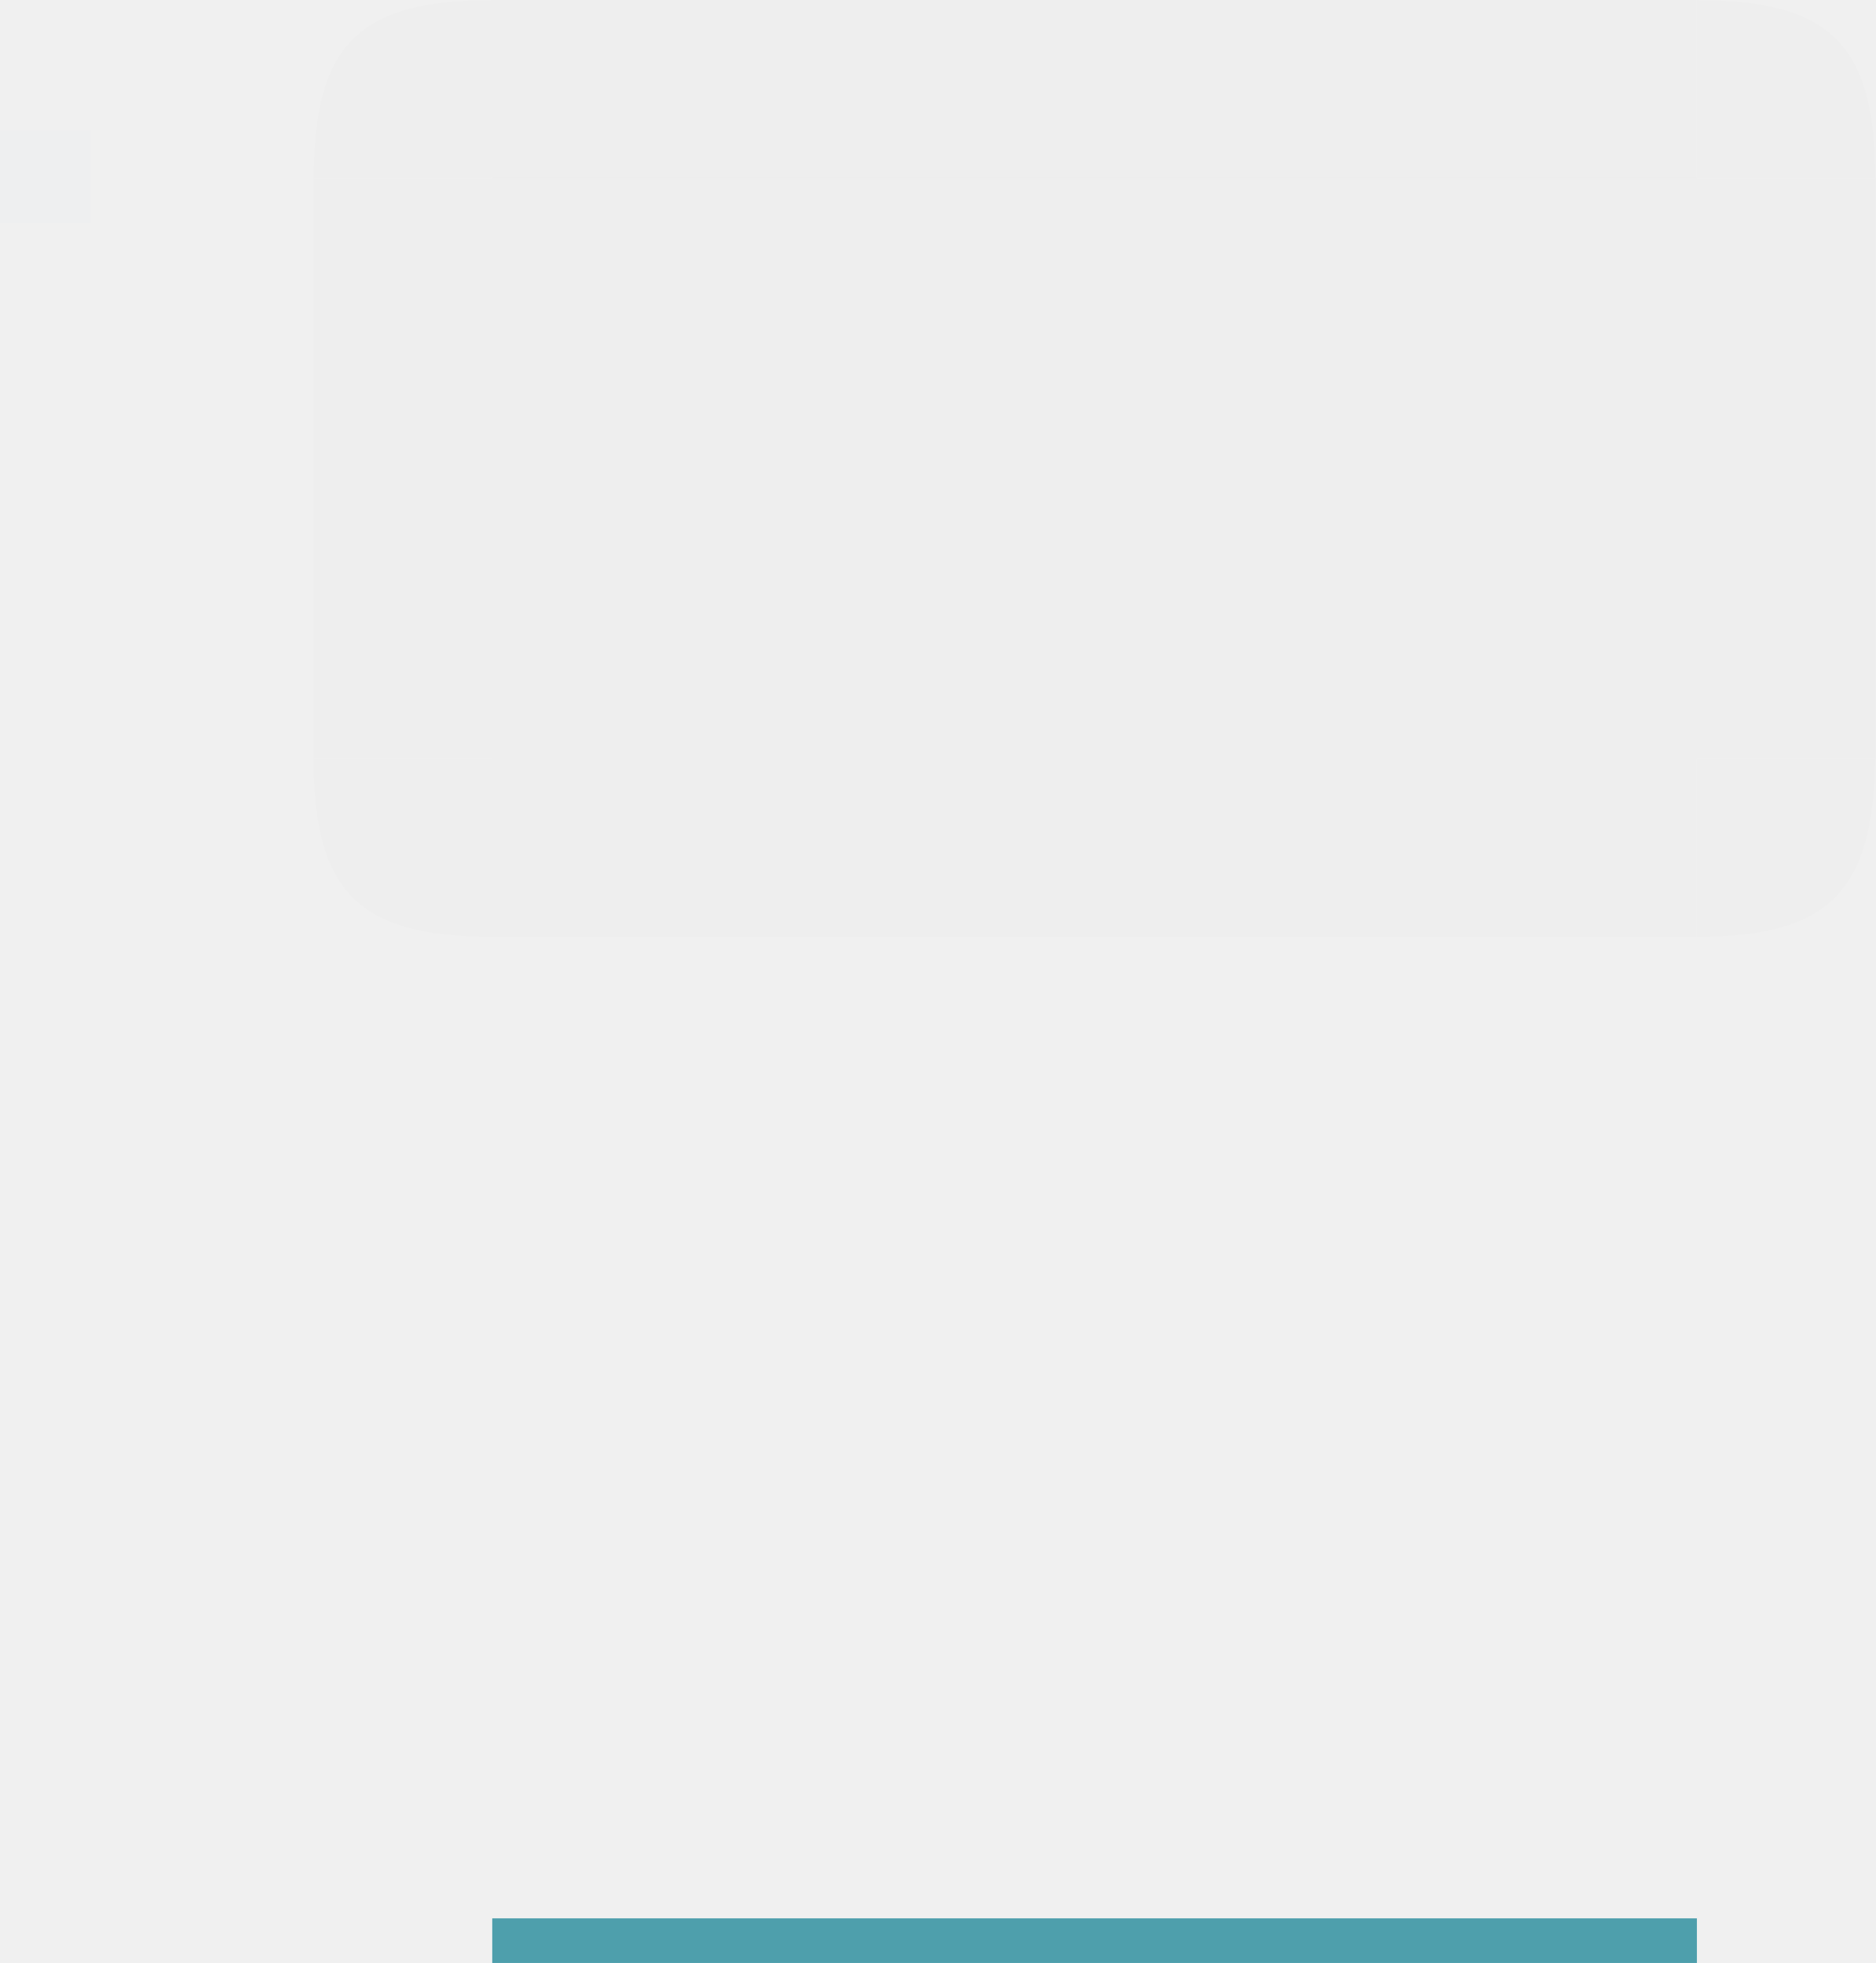
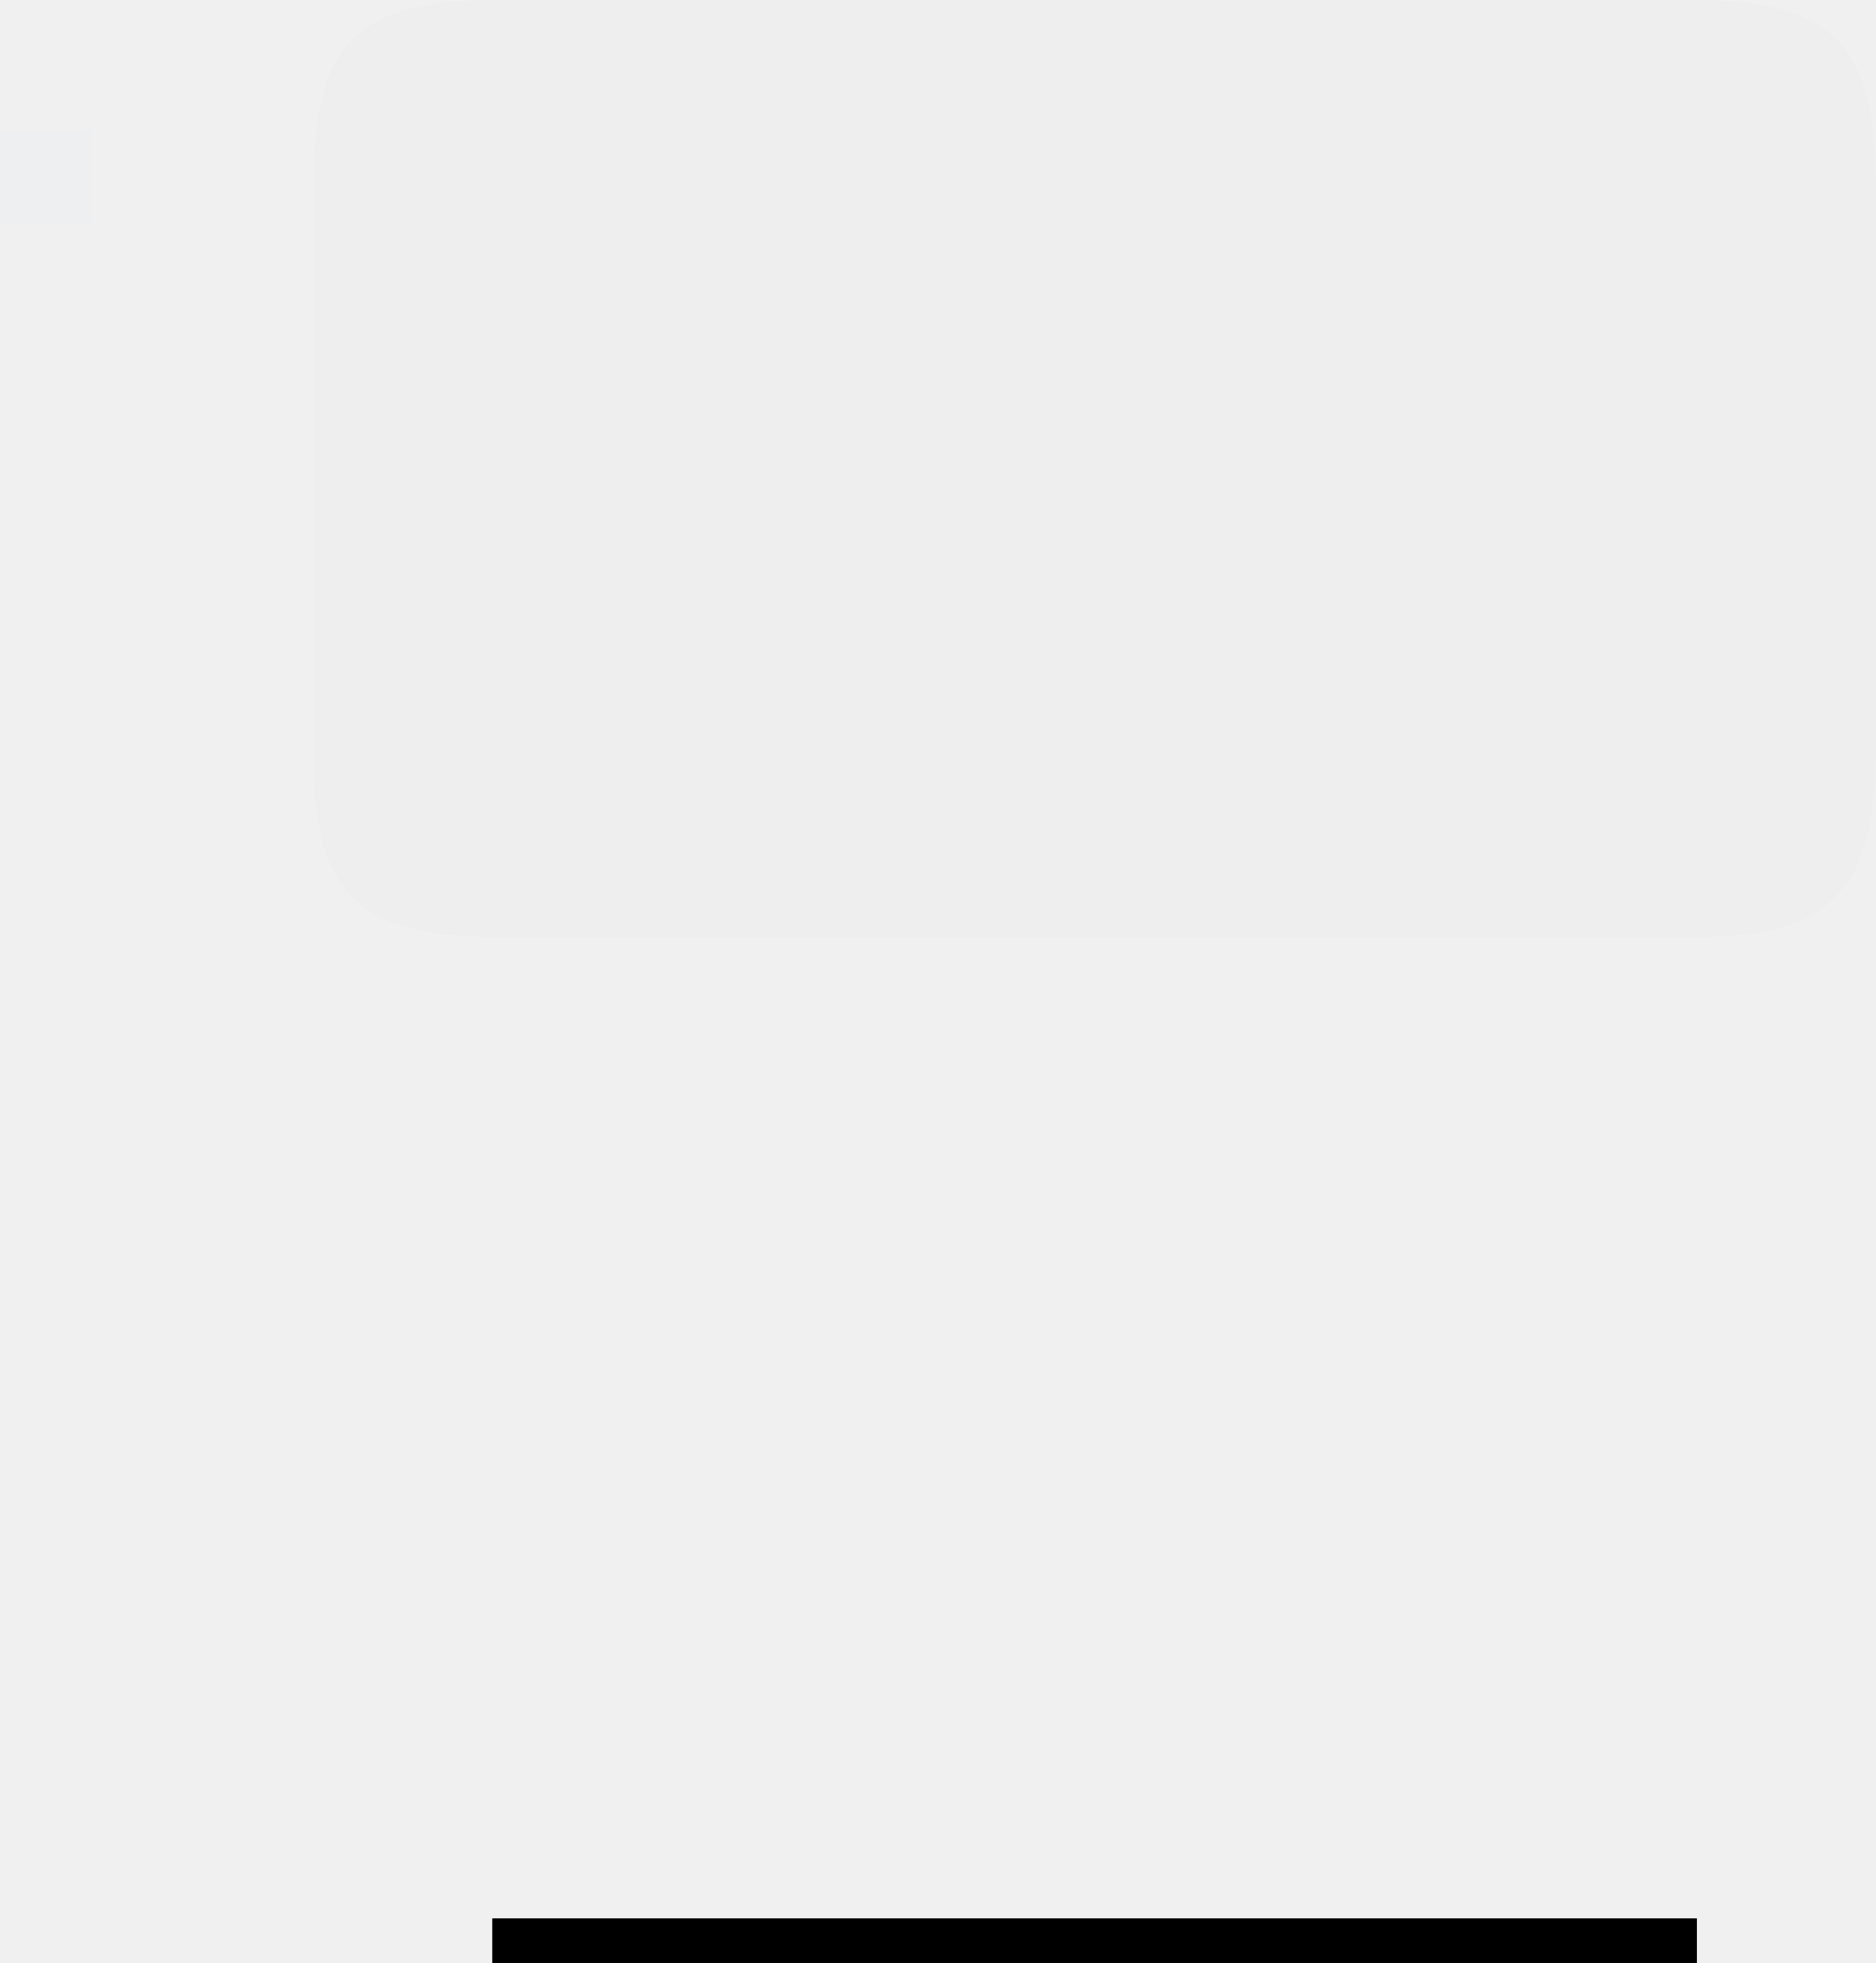
<svg xmlns="http://www.w3.org/2000/svg" xmlns:xlink="http://www.w3.org/1999/xlink" id="svg2" width="42.038" height="44.001" version="1.0">
  <defs id="defs5">
    <linearGradient id="linearGradient4243">
      <stop style="stop-color:#006A80;stop-opacity:1;" offset="0" id="stop4245" />
      <stop style="stop-color:#006A80;stop-opacity:0;" offset="1" id="stop4247" />
    </linearGradient>
    <linearGradient gradientUnits="userSpaceOnUse" y2="3.121" x2="16.26" y1="24.121" x1="16.293" id="linearGradient20004" xlink:href="#linearGradient5325-5" />
    <linearGradient id="linearGradient5325-5">
      <stop id="stop5327-9" offset="0" style="stop-color:#2d3236;stop-opacity:1" />
      <stop id="stop5329-4" offset="1" style="stop-color:#364349;stop-opacity:1" />
    </linearGradient>
    <linearGradient gradientUnits="userSpaceOnUse" y2="-16.296" x2="3.067" y1="-16.296" x1="24.067" id="linearGradient10189" xlink:href="#linearGradient5325-5" />
    <linearGradient y2="-13.5" x2="18" y1="-13.5" x1="5" gradientTransform="translate(2.067171,0.7057721)" gradientUnits="userSpaceOnUse" id="linearGradient5337" xlink:href="#linearGradient6803" />
    <linearGradient id="linearGradient6803">
      <stop style="stop-color:#485a61;stop-opacity:1" offset="0" id="stop6805" />
      <stop style="stop-color:#485a61;stop-opacity:0.302" offset="1" id="stop6807" />
    </linearGradient>
    <linearGradient gradientUnits="userSpaceOnUse" y2="3.121" x2="16.303" y1="24.121" x1="16.303" id="linearGradient10203" xlink:href="#linearGradient5325-5" />
    <linearGradient y2="22" x2="14.011" y1="18" x1="14" gradientTransform="translate(-0.696352,2.12132)" gradientUnits="userSpaceOnUse" id="linearGradient5335" xlink:href="#linearGradient4679" />
    <linearGradient id="linearGradient4679">
      <stop style="stop-color:#485a61;stop-opacity:0.302" offset="0" id="stop4681" />
      <stop style="stop-color:#485a61;stop-opacity:0" offset="1" id="stop4683" />
    </linearGradient>
    <linearGradient gradientUnits="userSpaceOnUse" y2="3.121" x2="44.26" y1="24.121" x1="44.26" id="linearGradient10219" xlink:href="#linearGradient5325-5" />
    <linearGradient y2="22" x2="47" y1="18" x1="47" gradientTransform="translate(-0.7071068,2.12132)" gradientUnits="userSpaceOnUse" id="linearGradient5333" xlink:href="#linearGradient4679" />
    <linearGradient gradientUnits="userSpaceOnUse" y2="-44.269" x2="3.067" y1="-44.269" x1="24.067" id="linearGradient10211" xlink:href="#linearGradient5325-5" />
    <linearGradient y2="-47.5" x2="18" y1="-47.5" x1="5" gradientTransform="translate(2.067171,0.6778517)" gradientUnits="userSpaceOnUse" id="linearGradient5331" xlink:href="#linearGradient6803" />
    <linearGradient gradientUnits="userSpaceOnUse" y2="3.121" x2="45.26" y1="24.121" x1="45.26" id="linearGradient20012" xlink:href="#linearGradient5325-5" />
    <linearGradient gradientUnits="userSpaceOnUse" y2="3.121" x2="25.26" y1="24.121" x1="25.26" id="linearGradient19996" xlink:href="#linearGradient5325-5" />
    <linearGradient gradientUnits="userSpaceOnUse" y2="46.433" x2="-45.783" y1="67.959" x1="-45.783" id="linearGradient10235" xlink:href="#linearGradient5325-5" />
    <linearGradient gradientTransform="translate(-5,10)" gradientUnits="userSpaceOnUse" y2="-54.001" x2="26" y1="-33.001" x1="26" id="linearGradient10227" xlink:href="#linearGradient5325-5" />
    <linearGradient id="linearGradient6803-8">
      <stop id="stop6805-7" offset="0" style="stop-color:#485a61;stop-opacity:1" />
      <stop id="stop6807-1" offset="1" style="stop-color:#485a61;stop-opacity:0.2;" />
    </linearGradient>
    <linearGradient xlink:href="#linearGradient6803-8" id="linearGradient3356" gradientUnits="userSpaceOnUse" gradientTransform="translate(2.067171,0.7057721)" x1="5" y1="-14" x2="25" y2="-14" />
  </defs>
  <g id="layer1" style="display:inline" transform="translate(-1535.969,4.637816)" />
  <g id="layer2" style="display:inline" transform="translate(-1535.969,4.637816)" />
  <g transform="translate(893.0924,-1475.242)" id="g2424" style="display:none" />
  <g transform="translate(893.0924,-1475.242)" id="g2426" style="display:inline" />
  <g transform="translate(939.0702,-506.3789)" id="g3429" />
  <g transform="translate(2725.361,-122.9208)" id="g19758" />
  <g transform="translate(3830.186,-1001.19)" id="g3935" />
  <g transform="translate(1432.316,-1016.537)" id="g8459" />
  <g transform="translate(81.49868,312.0743)" id="g28391" />
  <g transform="translate(1186.324,-566.1951)" id="g28393" />
  <g transform="translate(-1211.546,-581.5423)" id="g28395" />
  <g transform="translate(2227.999,304.0743)" id="g6598" />
  <g transform="translate(3332.824,-574.1951)" id="g6640" />
  <g transform="translate(934.9542,-589.5423)" id="g6716" />
  <g style="opacity:0.459" transform="matrix(1,0,0,-1,-235.9686,765.0312)" id="g6850" />
  <text id="text6990" y="262" x="-11.969" style="font-style:normal;font-variant:normal;font-weight:bold;font-stretch:normal;line-height:0%;font-family:'Gill Sans';-inkscape-font-specification:'Bitstream Vera Sans Bold';text-align:justify;writing-mode:lr-tb;text-anchor:start;fill:#000000;fill-opacity:1;stroke:none" xml:space="preserve">
    <tspan y="262" x="-11.969" id="tspan6992" style="font-size:14px;line-height:1.25"> </tspan>
  </text>
  <text id="text2705" y="246.581" x="11.309" style="font-style:normal;font-variant:normal;font-weight:bold;font-stretch:normal;line-height:0%;font-family:'Gill Sans';text-align:justify;writing-mode:lr-tb;text-anchor:start;fill:#000000;fill-opacity:1;stroke:none" xml:space="preserve">
    <tspan y="246.581" x="11.309" id="tspan2707" style="font-size:14px;line-height:1.25"> </tspan>
  </text>
  <g id="g3922" style="display:none" transform="translate(-1463.226,987.9706)" />
  <g id="g3387" style="display:inline" transform="translate(-1463.226,987.9706)" />
  <g transform="translate(965.8355,-491.9088)" id="g3389" style="display:none" />
  <g transform="translate(965.8355,-491.9088)" id="g3391" style="display:inline" />
  <g transform="translate(1011.813,476.9539)" id="g3393" />
  <g transform="translate(2798.104,860.4119)" id="g3395" />
  <g transform="translate(3902.929,-17.85743)" id="g3397" />
  <g transform="translate(1505.059,-33.20463)" id="g3399" />
  <g transform="translate(154.2417,1295.407)" id="g3401" />
  <g transform="translate(1259.067,417.1377)" id="g3403" />
  <g transform="translate(-1138.803,401.7905)" id="g3405" />
  <g transform="translate(2300.742,1287.407)" id="g3407" />
  <g transform="translate(3405.567,409.1377)" id="g3409" />
  <g transform="translate(1007.697,393.7904)" id="g3411" />
  <g style="opacity:0.459" transform="matrix(1,0,0,-1,-163.2255,1748.364)" id="g3413" />
  <text id="text3415" y="1245.333" x="60.774" style="font-style:normal;font-variant:normal;font-weight:bold;font-stretch:normal;line-height:0%;font-family:'Gill Sans';text-align:justify;writing-mode:lr-tb;text-anchor:start;fill:#000000;fill-opacity:1;stroke:none" xml:space="preserve">
    <tspan y="1245.333" x="60.774" id="tspan3417" style="font-size:14px;line-height:1.25"> </tspan>
  </text>
  <g id="g5744" style="display:none" transform="translate(-2362.306,878.3733)" />
  <g id="g5746" style="display:inline" transform="translate(-2362.306,878.3733)" />
  <g transform="translate(66.75487,-601.5061)" id="g5748" style="display:none" />
  <g transform="translate(66.75487,-601.5061)" id="g5750" style="display:inline" />
  <g transform="translate(112.7327,367.3566)" id="g5752" />
  <g transform="translate(1899.023,750.8147)" id="g5754" />
  <g transform="translate(3003.848,-127.4547)" id="g5756" />
  <g transform="translate(605.9787,-142.8019)" id="g5758" />
  <g transform="translate(-744.8388,1185.81)" id="g5760" />
  <g transform="translate(359.9864,307.5404)" id="g5762" />
  <g transform="translate(-2037.883,292.1932)" id="g5764" />
  <g transform="translate(1401.661,1177.81)" id="g5766" />
  <g transform="translate(2506.486,299.5404)" id="g5768" />
  <g transform="translate(108.6167,284.1932)" id="g5770" />
  <g style="opacity:0.459" transform="matrix(1,0,0,-1,-1062.306,1638.767)" id="g5772" />
  <text id="text5774" y="1135.736" x="-838.306" style="font-style:normal;font-variant:normal;font-weight:bold;font-stretch:normal;line-height:0%;font-family:'Gill Sans';text-align:justify;writing-mode:lr-tb;text-anchor:start;fill:#000000;fill-opacity:1;stroke:none" xml:space="preserve">
    <tspan y="1135.736" x="-838.306" id="tspan5776" style="font-size:14px;line-height:1.25"> </tspan>
  </text>
  <g id="g3441" style="display:none" transform="translate(-2222.594,-22.36219)" />
  <g id="g3443" style="display:inline" transform="translate(-2222.594,-22.36219)" />
  <g transform="translate(206.4673,-1502.242)" id="g3445" style="display:none" />
  <g transform="translate(206.4673,-1502.242)" id="g3447" style="display:inline" />
  <g transform="translate(252.4451,-533.3789)" id="g3449" />
  <g transform="translate(2038.736,-149.9208)" id="g3451" />
  <g transform="translate(3143.561,-1028.19)" id="g3453" />
  <g transform="translate(745.6912,-1043.537)" id="g3455" />
  <g transform="translate(-605.1264,285.0743)" id="g3457" />
  <g transform="translate(499.6989,-593.1951)" id="g3459" />
  <g transform="translate(-1898.171,-608.5423)" id="g3461" />
  <g transform="translate(1541.374,277.0743)" id="g3463" />
  <g transform="translate(2646.199,-601.1951)" id="g3465" />
  <g transform="translate(248.3291,-616.5423)" id="g3467" />
  <g style="opacity:0.459" transform="matrix(1,0,0,-1,-922.5937,738.0312)" id="g3469" />
  <text id="text3471" y="235" x="-698.594" style="font-style:normal;font-variant:normal;font-weight:bold;font-stretch:normal;line-height:0%;font-family:'Gill Sans';-inkscape-font-specification:'Bitstream Vera Sans Bold';text-align:justify;writing-mode:lr-tb;text-anchor:start;fill:#000000;fill-opacity:1;stroke:none" xml:space="preserve">
    <tspan y="235" x="-698.594" id="tspan3473" style="font-size:14px;line-height:1.25"> </tspan>
  </text>
  <g id="g3480" style="display:none" transform="translate(-2279.796,564.6603)" />
  <g id="g2817" style="display:inline" transform="translate(-2279.796,564.6603)" />
  <g transform="translate(149.2652,-915.2191)" id="g2819" style="display:none" />
  <g transform="translate(149.2652,-915.2191)" id="g2821" style="display:inline" />
  <g transform="translate(195.243,53.64363)" id="g2823" />
  <g transform="translate(1981.534,437.1017)" id="g2825" />
  <g transform="translate(3086.359,-441.1677)" id="g2827" />
  <g transform="translate(688.489,-456.5149)" id="g2829" />
  <g transform="translate(-662.3285,872.0968)" id="g2831" />
  <g transform="translate(442.4967,-6.172567)" id="g2833" />
  <g transform="translate(-1955.373,-21.51977)" id="g2835" />
  <g transform="translate(1484.171,864.0968)" id="g2837" />
  <g transform="translate(2588.997,-14.17257)" id="g2839" />
  <g transform="translate(191.127,-29.5198)" id="g2841" />
  <g style="opacity:0.459" transform="matrix(1,0,0,-1,-979.7958,1325.054)" id="g2843" />
  <text id="text2845" y="822.023" x="-755.796" style="font-style:normal;font-variant:normal;font-weight:bold;font-stretch:normal;line-height:0%;font-family:'Gill Sans';text-align:justify;writing-mode:lr-tb;text-anchor:start;fill:#000000;fill-opacity:1;stroke:none" xml:space="preserve">
    <tspan y="822.023" x="-755.796" id="tspan2847" style="font-size:14px;line-height:1.25"> </tspan>
  </text>
  <g id="g3498" style="display:none" transform="translate(-3178.876,455.0631)" />
  <g id="g3500" style="display:inline" transform="translate(-3178.876,455.0631)" />
  <g transform="translate(-749.8154,-1024.816)" id="g3502" style="display:none" />
  <g transform="translate(-749.8154,-1024.816)" id="g3504" style="display:inline" />
  <g transform="translate(-703.8376,-55.95361)" id="g3506" />
  <g transform="translate(1082.453,327.5045)" id="g3508" />
  <g transform="translate(2187.278,-550.7649)" id="g3510" />
  <g transform="translate(-210.5916,-566.1121)" id="g3512" />
  <g transform="translate(-1561.409,762.4996)" id="g3514" />
  <g transform="translate(-456.5839,-115.7698)" id="g3516" />
  <g transform="translate(-2854.454,-131.117)" id="g3518" />
  <g transform="translate(585.0909,754.4996)" id="g3520" />
  <g transform="translate(1689.916,-123.7698)" id="g3522" />
  <g transform="translate(-707.9536,-139.117)" id="g3524" />
  <g style="opacity:0.459" transform="matrix(1,0,0,-1,-1878.876,1215.457)" id="g3526" />
  <text id="text3528" y="712.425" x="-1654.877" style="font-style:normal;font-variant:normal;font-weight:bold;font-stretch:normal;line-height:0%;font-family:'Gill Sans';text-align:justify;writing-mode:lr-tb;text-anchor:start;fill:#000000;fill-opacity:1;stroke:none" xml:space="preserve">
    <tspan y="712.425" x="-1654.877" id="tspan3530" style="font-size:14px;line-height:1.25"> </tspan>
  </text>
  <g id="g4763" style="display:none" transform="translate(-2466.191,-258.5941)" />
  <g id="g4765" style="display:inline" transform="translate(-2466.191,-258.5941)" />
  <g transform="translate(-37.12991,-1738.474)" id="g4767" style="display:none" />
  <g transform="translate(-37.12991,-1738.474)" id="g4769" style="display:inline" />
  <g transform="translate(8.847893,-769.6108)" id="g4771" />
  <g transform="translate(1795.138,-386.1528)" id="g4773" />
  <g transform="translate(2899.964,-1264.422)" id="g4775" />
  <g transform="translate(502.0939,-1279.769)" id="g4777" />
  <g transform="translate(-848.7236,48.84233)" id="g4779" />
  <g transform="translate(256.1016,-829.427)" id="g4781" />
  <g transform="translate(-2141.768,-844.7742)" id="g4783" />
  <g transform="translate(1297.776,40.84233)" id="g4785" />
  <g transform="translate(2402.602,-837.427)" id="g4787" />
  <g transform="translate(4.731893,-852.7743)" id="g4789" />
  <g style="opacity:0.459" transform="matrix(1,0,0,-1,-1166.191,501.7993)" id="g4791" />
  <text id="text4793" y="-1.232" x="-942.191" style="font-style:normal;font-variant:normal;font-weight:bold;font-stretch:normal;line-height:0%;font-family:'Gill Sans';text-align:justify;writing-mode:lr-tb;text-anchor:start;fill:#000000;fill-opacity:1;stroke:none" xml:space="preserve">
    <tspan y="-1.232" x="-942.191" id="tspan4795" style="font-size:14px;line-height:1.25"> </tspan>
  </text>
  <g transform="translate(889.5314,-824.2513)" id="g4239">
    <g id="g7784" />
  </g>
  <g transform="translate(-1265.969,-1051.613)" style="display:none" id="g7786" />
  <g transform="translate(-1265.969,-1051.613)" style="display:inline" id="g7788" />
  <g style="display:none" id="g7790" transform="translate(1163.092,-2531.493)" />
  <g style="display:inline" id="g7792" transform="translate(1163.092,-2531.493)" />
  <g id="g7794" transform="translate(1209.07,-1562.63)" />
  <g id="g7796" transform="translate(2995.361,-1179.172)" />
  <g id="g7798" transform="translate(4100.186,-2057.441)" />
  <g id="g7800" transform="translate(1702.316,-2072.789)" />
  <g id="g7802" transform="translate(351.4987,-744.1771)" />
  <g id="g7804" transform="translate(1456.324,-1622.446)" />
  <g id="g7806" transform="translate(-941.5458,-1637.794)" />
  <g id="g7808" transform="translate(2497.999,-752.1771)" />
  <g id="g7810" transform="translate(3602.824,-1630.446)" />
  <g id="g7812" transform="translate(1204.954,-1645.794)" />
  <g id="g7814" transform="matrix(1,0,0,-1,34.03137,-291.2201)" style="opacity:0.459" />
  <text xml:space="preserve" style="font-style:normal;font-variant:normal;font-weight:bold;font-stretch:normal;line-height:0%;font-family:'Gill Sans';-inkscape-font-specification:'Bitstream Vera Sans Bold';text-align:justify;writing-mode:lr-tb;text-anchor:start;fill:#000000;fill-opacity:1;stroke:none" x="258.031" y="-794.251" id="text7816">
    <tspan id="tspan7818" x="258.031" y="-794.251" style="font-size:14px;line-height:1.25"> </tspan>
  </text>
  <g id="layer4" style="display:inline" transform="translate(-495.8631,-719.8804)" />
  <g id="layer5" style="display:inline" transform="translate(-495.8631,-719.8804)" />
  <rect style="opacity:0.578;fill:#ffffff;fill-opacity:1;fill-rule:nonzero;stroke:none" id="rect1327" width="1" height="0" x="-582.332" y="-781.413" />
  <rect style="opacity:0.578;fill:#ffffff;fill-opacity:1;fill-rule:nonzero;stroke:none" id="rect2482" width="1" height="0" x="-617.459" y="-808.941" />
  <g style="opacity:0.402" transform="matrix(-0.782995,0,0,0.650879,-3099.255,-195.639)" id="g4640" />
  <g id="g4646" transform="matrix(-0.782995,0,0,0.650879,-3099.255,-195.639)" style="opacity:0.402" />
  <g id="g4730" transform="matrix(1,0,0,0.650879,101.7077,-188.3112)" style="opacity:0.402" />
  <g style="opacity:0.402" transform="matrix(1,0,0,0.650879,101.7077,-188.3112)" id="g4748" />
  <g id="g5475" style="display:none" transform="translate(-6641.886,-1212.864)" />
  <g id="g5477" style="display:inline" transform="translate(-6641.886,-1212.864)" />
  <g transform="translate(-4212.825,-2692.744)" id="g5479" style="display:none" />
  <g transform="translate(-4212.825,-2692.744)" id="g5481" style="display:inline" />
  <g transform="translate(-4166.847,-1723.881)" id="g5483" />
  <g transform="translate(-2380.557,-1340.423)" id="g5485" />
  <g transform="translate(-1275.731,-2218.692)" id="g5487" />
  <g transform="translate(-3673.601,-2234.039)" id="g5489" />
  <g transform="translate(-5024.418,-905.4277)" id="g5491" />
  <g transform="translate(-3919.593,-1783.697)" id="g5493" />
  <g transform="translate(-6317.463,-1799.044)" id="g5495" />
  <g transform="translate(-2877.919,-913.4277)" id="g5497" />
  <g transform="translate(-1773.093,-1791.697)" id="g5499" />
  <g transform="translate(-4170.963,-1807.044)" id="g5501" />
  <g style="opacity:0.459" transform="matrix(1,0,0,-1,-5341.886,-452.4707)" id="g5503" />
  <text id="text5505" y="-955.502" x="-5117.886" style="font-style:normal;font-variant:normal;font-weight:bold;font-stretch:normal;line-height:0%;font-family:'Gill Sans';-inkscape-font-specification:'Bitstream Vera Sans Bold';text-align:justify;writing-mode:lr-tb;text-anchor:start;fill:#000000;fill-opacity:1;stroke:none" xml:space="preserve">
    <tspan y="-955.502" x="-5117.886" id="tspan5507" style="font-size:14px;line-height:1.25"> </tspan>
  </text>
  <g id="g6557" style="display:none" transform="translate(-1904.719,-561.551)" />
  <g id="g6559" style="display:inline" transform="translate(-1904.719,-561.551)" />
  <g transform="translate(524.3424,-2041.43)" id="g6561" style="display:none" />
  <g transform="translate(524.3424,-2041.43)" id="g6563" style="display:inline" />
  <g transform="translate(570.3202,-1072.568)" id="g6565" />
  <g transform="translate(2356.611,-689.1096)" id="g6567" />
  <g transform="translate(3461.436,-1567.379)" id="g6569" />
  <g transform="translate(1063.566,-1582.726)" id="g6571" />
  <g transform="translate(-287.2513,-254.1146)" id="g6573" />
  <g transform="translate(817.5739,-1132.384)" id="g6575" />
  <g transform="translate(-1580.296,-1147.731)" id="g6577" />
  <g transform="translate(1859.249,-262.1146)" id="g6579" />
  <g transform="translate(2964.074,-1140.384)" id="g6581" />
  <g transform="translate(566.2042,-1155.731)" id="g6583" />
  <g style="opacity:0.459" transform="matrix(1,0,0,-1,-604.7186,198.8425)" id="g6585" />
  <text id="text6588" y="-304.189" x="-380.719" style="font-style:normal;font-variant:normal;font-weight:bold;font-stretch:normal;line-height:0%;font-family:'Gill Sans';-inkscape-font-specification:'Bitstream Vera Sans Bold';text-align:justify;writing-mode:lr-tb;text-anchor:start;fill:#000000;fill-opacity:1;stroke:none" xml:space="preserve">
    <tspan y="-304.189" x="-380.719" id="tspan6590" style="font-size:14px;line-height:1.25"> </tspan>
  </text>
  <g transform="translate(941.0314,-1855.362)" style="display:none" id="g8959" />
  <g transform="translate(941.0314,-1855.362)" style="display:inline" id="g8961" />
  <g style="display:none" id="g8963" transform="translate(3370.092,-3335.242)" />
  <g style="display:inline" id="g8965" transform="translate(3370.092,-3335.242)" />
  <g id="g8967" transform="translate(3416.07,-2366.379)" />
  <g id="g8969" transform="translate(5202.361,-1982.921)" />
  <g id="g8971" transform="translate(6307.186,-2861.19)" />
  <g id="g8973" transform="translate(3909.316,-2876.537)" />
  <g id="g8975" transform="translate(2558.499,-1547.926)" />
  <g id="g8977" transform="translate(3663.324,-2426.195)" />
  <g id="g8979" transform="translate(1265.454,-2441.542)" />
  <g id="g8981" transform="translate(4704.999,-1555.926)" />
  <g id="g8983" transform="translate(5809.824,-2434.195)" />
  <g id="g8985" transform="translate(3411.954,-2449.542)" />
  <g id="g9072" transform="matrix(1,0,0,-1,2241.031,-1094.969)" style="opacity:0.459" />
  <text xml:space="preserve" style="font-style:normal;font-variant:normal;font-weight:bold;font-stretch:normal;line-height:0%;font-family:'Gill Sans';-inkscape-font-specification:'Bitstream Vera Sans Bold';text-align:justify;writing-mode:lr-tb;text-anchor:start;fill:#000000;fill-opacity:1;stroke:none" x="2465.032" y="-1598" id="text9074">
    <tspan id="tspan9076" x="2465.032" y="-1598" style="font-size:14px;line-height:1.25"> </tspan>
  </text>
  <text xml:space="preserve" style="font-style:normal;font-variant:normal;font-weight:normal;font-stretch:normal;line-height:0%;font-family:'Dutch801 Rm BT';-inkscape-font-specification:'Dutch801 Rm BT';text-align:justify;writing-mode:lr-tb;text-anchor:start;fill:#000000;fill-opacity:1;stroke:none" x="121.031" y="-501.251" id="text7319">
    <tspan id="tspan7321" x="121.031" y="-501.251" style="font-size:144px;line-height:1.25"> </tspan>
  </text>
  <g id="g9024" style="display:none" transform="translate(-1447.726,423.997)" />
  <g id="g9026" style="display:inline" transform="translate(-1447.726,423.997)" />
  <g transform="translate(981.3355,-1055.882)" id="g9028" style="display:none" />
  <g transform="translate(981.3355,-1055.882)" id="g9030" style="display:inline" />
  <g transform="translate(1027.313,-87.01969)" id="g9032" />
  <g transform="translate(2813.604,296.4384)" id="g9034" />
  <g transform="translate(3918.429,-581.831)" id="g9036" />
  <g transform="translate(1520.559,-597.1782)" id="g9038" />
  <g transform="translate(169.7417,731.4334)" id="g9040" />
  <g transform="translate(1274.567,-146.8359)" id="g9042" />
  <g transform="translate(-1123.303,-162.1831)" id="g9044" />
  <g transform="translate(2316.242,723.4334)" id="g9046" />
  <g transform="translate(3421.067,-154.8359)" id="g9048" />
  <g transform="translate(1023.197,-170.1831)" id="g9050" />
  <g style="opacity:0.459" transform="matrix(1,0,0,-1,-147.7256,1184.39)" id="g9052" />
  <text id="text9054" y="681.359" x="76.274" style="font-style:normal;font-variant:normal;font-weight:bold;font-stretch:normal;line-height:0%;font-family:'Gill Sans';text-align:justify;writing-mode:lr-tb;text-anchor:start;fill:#000000;fill-opacity:1;stroke:none" xml:space="preserve">
    <tspan y="681.359" x="76.274" id="tspan9056" style="font-size:14px;line-height:1.25"> </tspan>
  </text>
  <g id="g9058" style="display:none" transform="translate(-2346.806,314.3998)" />
  <g id="g9060" style="display:inline" transform="translate(-2346.806,314.3998)" />
  <g transform="translate(82.25486,-1165.48)" id="g9062" style="display:none" />
  <g transform="translate(82.25486,-1165.48)" id="g9064" style="display:inline" />
  <g transform="translate(128.2327,-196.6169)" id="g9066" />
  <g transform="translate(1914.523,186.8411)" id="g9068" />
  <g transform="translate(3019.348,-691.4282)" id="g9070" />
  <g transform="translate(621.4787,-706.7754)" id="g9073" />
  <g transform="translate(-729.3388,621.8362)" id="g9075" />
  <g transform="translate(375.4864,-256.4331)" id="g9077" />
  <g transform="translate(-2022.383,-271.7803)" id="g9079" />
  <g transform="translate(1417.161,613.8362)" id="g9081" />
  <g transform="translate(2521.986,-264.4331)" id="g9083" />
  <g transform="translate(124.1167,-279.7804)" id="g9085" />
  <g style="opacity:0.459" transform="matrix(1,0,0,-1,-1046.806,1074.793)" id="g9087" />
  <text id="text9089" y="571.762" x="-822.806" style="font-style:normal;font-variant:normal;font-weight:bold;font-stretch:normal;line-height:0%;font-family:'Gill Sans';text-align:justify;writing-mode:lr-tb;text-anchor:start;fill:#000000;fill-opacity:1;stroke:none" xml:space="preserve">
    <tspan y="571.762" x="-822.806" id="tspan9091" style="font-size:14px;line-height:1.25"> </tspan>
  </text>
  <g id="g9145" style="display:none" transform="translate(-2207.094,-586.3357)" />
  <g id="g9147" style="display:inline" transform="translate(-2207.094,-586.3357)" />
  <g transform="translate(221.9673,-2066.215)" id="g9149" style="display:none" />
  <g transform="translate(221.9673,-2066.215)" id="g9151" style="display:inline" />
  <g transform="translate(267.9452,-1097.352)" id="g9153" />
  <g transform="translate(2054.236,-713.8944)" id="g9155" />
  <g transform="translate(3159.061,-1592.164)" id="g9157" />
  <g transform="translate(761.1912,-1607.511)" id="g9159" />
  <g transform="translate(-589.6264,-278.8993)" id="g9161" />
  <g transform="translate(515.1989,-1157.169)" id="g9163" />
  <g transform="translate(-1882.671,-1172.516)" id="g9165" />
  <g transform="translate(1556.874,-286.8993)" id="g9167" />
  <g transform="translate(2661.699,-1165.169)" id="g9169" />
  <g transform="translate(263.8291,-1180.516)" id="g9171" />
  <g style="opacity:0.459" transform="matrix(1,0,0,-1,-907.0937,174.0577)" id="g9173" />
  <text id="text9175" y="-328.974" x="-683.094" style="font-style:normal;font-variant:normal;font-weight:bold;font-stretch:normal;line-height:0%;font-family:'Gill Sans';-inkscape-font-specification:'Bitstream Vera Sans Bold';text-align:justify;writing-mode:lr-tb;text-anchor:start;fill:#000000;fill-opacity:1;stroke:none" xml:space="preserve">
    <tspan y="-328.974" x="-683.094" id="tspan9177" style="font-size:14px;line-height:1.25"> </tspan>
  </text>
  <g id="g9179" style="display:none" transform="translate(-2264.296,0.686803)" />
  <g id="g9181" style="display:inline" transform="translate(-2264.296,0.686803)" />
  <g transform="translate(164.7652,-1479.193)" id="g9183" style="display:none" />
  <g transform="translate(164.7652,-1479.193)" id="g9185" style="display:inline" />
  <g transform="translate(210.743,-510.3299)" id="g9187" />
  <g transform="translate(1997.034,-126.8718)" id="g9189" />
  <g transform="translate(3101.859,-1005.141)" id="g9191" />
  <g transform="translate(703.989,-1020.488)" id="g9193" />
  <g transform="translate(-646.8286,308.1232)" id="g9195" />
  <g transform="translate(457.9967,-570.1461)" id="g9197" />
  <g transform="translate(-1939.873,-585.4933)" id="g9199" />
  <g transform="translate(1499.671,300.1232)" id="g9201" />
  <g transform="translate(2604.497,-578.1461)" id="g9203" />
  <g transform="translate(206.627,-593.4933)" id="g9205" />
  <g style="opacity:0.459" transform="matrix(1,0,0,-1,-964.2958,761.0802)" id="g9207" />
  <text id="text9209" y="258.049" x="-740.296" style="font-style:normal;font-variant:normal;font-weight:bold;font-stretch:normal;line-height:0%;font-family:'Gill Sans';text-align:justify;writing-mode:lr-tb;text-anchor:start;fill:#000000;fill-opacity:1;stroke:none" xml:space="preserve">
    <tspan y="258.049" x="-740.296" id="tspan9211" style="font-size:14px;line-height:1.25"> </tspan>
  </text>
  <g id="g9213" style="display:none" transform="translate(-3163.376,-108.9104)" />
  <g id="g9215" style="display:inline" transform="translate(-3163.376,-108.9104)" />
  <g transform="translate(-734.3154,-1588.79)" id="g9217" style="display:none" />
  <g transform="translate(-734.3154,-1588.79)" id="g9219" style="display:inline" />
  <g transform="translate(-688.3376,-619.9272)" id="g9221" />
  <g transform="translate(1097.953,-236.4691)" id="g9223" />
  <g transform="translate(2202.778,-1114.738)" id="g9225" />
  <g transform="translate(-195.0916,-1130.086)" id="g9227" />
  <g transform="translate(-1545.909,198.526)" id="g9229" />
  <g transform="translate(-441.0839,-679.7434)" id="g9231" />
  <g transform="translate(-2838.954,-695.0906)" id="g9233" />
  <g transform="translate(600.5909,190.526)" id="g9235" />
  <g transform="translate(1705.416,-687.7434)" id="g9237" />
  <g transform="translate(-692.4536,-703.0906)" id="g9239" />
  <g style="opacity:0.459" transform="matrix(1,0,0,-1,-1863.376,651.4831)" id="g9241" />
  <text id="text9243" y="148.452" x="-1639.377" style="font-style:normal;font-variant:normal;font-weight:bold;font-stretch:normal;line-height:0%;font-family:'Gill Sans';text-align:justify;writing-mode:lr-tb;text-anchor:start;fill:#000000;fill-opacity:1;stroke:none" xml:space="preserve">
    <tspan y="148.452" x="-1639.377" id="tspan9245" style="font-size:14px;line-height:1.25"> </tspan>
  </text>
  <g id="g9247" style="display:none" transform="translate(-2450.691,-822.5677)" />
  <g id="g9249" style="display:inline" transform="translate(-2450.691,-822.5677)" />
  <g transform="translate(-21.62992,-2302.447)" id="g9251" style="display:none" />
  <g transform="translate(-21.62992,-2302.447)" id="g9253" style="display:inline" />
  <g transform="translate(24.34788,-1333.584)" id="g9255" />
  <g transform="translate(1810.638,-950.1263)" id="g9257" />
  <g transform="translate(2915.464,-1828.396)" id="g9259" />
  <g transform="translate(517.5939,-1843.743)" id="g9261" />
  <g transform="translate(-833.2236,-515.1312)" id="g9263" />
  <g transform="translate(271.6016,-1393.401)" id="g9265" />
  <g transform="translate(-2126.268,-1408.748)" id="g9267" />
  <g transform="translate(1313.276,-523.1312)" id="g9269" />
  <g transform="translate(2418.102,-1401.401)" id="g9271" />
  <g transform="translate(20.23188,-1416.748)" id="g9273" />
  <g style="opacity:0.459" transform="matrix(1,0,0,-1,-1150.691,-62.17422)" id="g9275" />
  <text id="text9277" y="-565.205" x="-926.691" style="font-style:normal;font-variant:normal;font-weight:bold;font-stretch:normal;line-height:0%;font-family:'Gill Sans';text-align:justify;writing-mode:lr-tb;text-anchor:start;fill:#000000;fill-opacity:1;stroke:none" xml:space="preserve">
    <tspan y="-565.205" x="-926.691" id="tspan9279" style="font-size:14px;line-height:1.25"> </tspan>
  </text>
  <g transform="translate(905.0314,-1388.225)" id="g9307">
    <g id="g9309" />
  </g>
  <g transform="translate(-1250.469,-1615.587)" style="display:none" id="g9311" />
  <g transform="translate(-1250.469,-1615.587)" style="display:inline" id="g9313" />
  <g style="display:none" id="g9315" transform="translate(1178.592,-3095.466)" />
  <g style="display:inline" id="g9317" transform="translate(1178.592,-3095.466)" />
  <g id="g9319" transform="translate(1224.57,-2126.604)" />
  <g id="g9321" transform="translate(3010.861,-1743.146)" />
  <g id="g9323" transform="translate(4115.686,-2621.415)" />
  <g id="g9325" transform="translate(1717.816,-2636.762)" />
  <g id="g9327" transform="translate(366.9987,-1308.151)" />
  <g id="g9329" transform="translate(1471.824,-2186.42)" />
  <g id="g9331" transform="translate(-926.0458,-2201.767)" />
  <g id="g9333" transform="translate(2513.499,-1316.151)" />
  <g id="g9335" transform="translate(3618.324,-2194.42)" />
  <g id="g9337" transform="translate(1220.454,-2209.767)" />
  <g id="g9339" transform="matrix(1,0,0,-1,49.53137,-855.1936)" style="opacity:0.459" />
  <text xml:space="preserve" style="font-style:normal;font-variant:normal;font-weight:bold;font-stretch:normal;line-height:0%;font-family:'Gill Sans';-inkscape-font-specification:'Bitstream Vera Sans Bold';text-align:justify;writing-mode:lr-tb;text-anchor:start;fill:#000000;fill-opacity:1;stroke:none" x="273.531" y="-1358.225" id="text9341">
    <tspan id="tspan9343" x="273.531" y="-1358.225" style="font-size:14px;line-height:1.25"> </tspan>
  </text>
  <g id="g9345" style="display:inline" transform="translate(-480.3631,-1283.854)" />
  <g id="g9347" style="display:inline" transform="translate(-480.3631,-1283.854)" />
  <rect style="opacity:0.578;fill:#ffffff;fill-opacity:1;fill-rule:nonzero;stroke:none" id="rect9349" width="1" height="0" x="-566.832" y="-1345.387" />
  <rect style="opacity:0.578;fill:#ffffff;fill-opacity:1;fill-rule:nonzero;stroke:none" id="rect9351" width="1" height="0" x="-601.959" y="-1372.914" />
  <g style="opacity:0.402" transform="matrix(-0.782995,0,0,0.650879,-3083.755,-759.6126)" id="g9353" />
  <g id="g9355" transform="matrix(-0.782995,0,0,0.650879,-3083.755,-759.6126)" style="opacity:0.402" />
  <g id="g9357" transform="matrix(1,0,0,0.650879,117.2077,-752.2848)" style="opacity:0.402" />
  <g style="opacity:0.402" transform="matrix(1,0,0,0.650879,117.2077,-752.2848)" id="g9359" />
  <g id="g9361" style="display:none" transform="translate(-6626.386,-1776.838)" />
  <g id="g9363" style="display:inline" transform="translate(-6626.386,-1776.838)" />
  <g transform="translate(-4197.325,-3256.717)" id="g9365" style="display:none" />
  <g transform="translate(-4197.325,-3256.717)" id="g9367" style="display:inline" />
  <g transform="translate(-4151.347,-2287.854)" id="g9369" />
  <g transform="translate(-2365.057,-1904.396)" id="g9371" />
  <g transform="translate(-1260.231,-2782.666)" id="g9373" />
  <g transform="translate(-3658.101,-2798.013)" id="g9375" />
  <g transform="translate(-5008.918,-1469.401)" id="g9377" />
  <g transform="translate(-3904.093,-2347.671)" id="g9379" />
  <g transform="translate(-6301.963,-2363.018)" id="g9381" />
  <g transform="translate(-2862.419,-1477.401)" id="g9383" />
  <g transform="translate(-1757.593,-2355.671)" id="g9385" />
  <g transform="translate(-4155.463,-2371.018)" id="g9387" />
  <g style="opacity:0.459" transform="matrix(1,0,0,-1,-5326.386,-1016.444)" id="g9389" />
  <text id="text9391" y="-1519.476" x="-5102.386" style="font-style:normal;font-variant:normal;font-weight:bold;font-stretch:normal;line-height:0%;font-family:'Gill Sans';-inkscape-font-specification:'Bitstream Vera Sans Bold';text-align:justify;writing-mode:lr-tb;text-anchor:start;fill:#000000;fill-opacity:1;stroke:none" xml:space="preserve">
    <tspan y="-1519.476" x="-5102.386" id="tspan9393" style="font-size:14px;line-height:1.25"> </tspan>
  </text>
  <g id="g9395" style="display:none" transform="translate(-1889.219,-1125.524)" />
  <g id="g9397" style="display:inline" transform="translate(-1889.219,-1125.524)" />
  <g transform="translate(539.8424,-2605.404)" id="g9399" style="display:none" />
  <g transform="translate(539.8424,-2605.404)" id="g9401" style="display:inline" />
  <g transform="translate(585.8202,-1636.541)" id="g9403" />
  <g transform="translate(2372.111,-1253.083)" id="g9405" />
  <g transform="translate(3476.936,-2131.352)" id="g9407" />
  <g transform="translate(1079.066,-2146.7)" id="g9409" />
  <g transform="translate(-271.7513,-818.0881)" id="g9411" />
  <g transform="translate(833.0739,-1696.357)" id="g9413" />
  <g transform="translate(-1564.796,-1711.705)" id="g9415" />
  <g transform="translate(1874.749,-826.0881)" id="g9417" />
  <g transform="translate(2979.574,-1704.357)" id="g9419" />
  <g transform="translate(581.7042,-1719.705)" id="g9421" />
  <g style="opacity:0.459" transform="matrix(1,0,0,-1,-589.2186,-365.1311)" id="g9423" />
  <text id="text9425" y="-868.162" x="-365.219" style="font-style:normal;font-variant:normal;font-weight:bold;font-stretch:normal;line-height:0%;font-family:'Gill Sans';-inkscape-font-specification:'Bitstream Vera Sans Bold';text-align:justify;writing-mode:lr-tb;text-anchor:start;fill:#000000;fill-opacity:1;stroke:none" xml:space="preserve">
    <tspan y="-868.162" x="-365.219" id="tspan9427" style="font-size:14px;line-height:1.25"> </tspan>
  </text>
  <g transform="translate(956.5314,-2419.336)" style="display:none" id="g9429" />
  <g transform="translate(956.5314,-2419.336)" style="display:inline" id="g9431" />
  <g style="display:none" id="g9433" transform="translate(3385.592,-3899.215)" />
  <g style="display:inline" id="g9435" transform="translate(3385.592,-3899.215)" />
  <g id="g9437" transform="translate(3431.57,-2930.352)" />
  <g id="g9439" transform="translate(5217.861,-2546.894)" />
  <g id="g9441" transform="translate(6322.686,-3425.164)" />
  <g id="g9443" transform="translate(3924.816,-3440.511)" />
  <g id="g9445" transform="translate(2573.999,-2111.899)" />
  <g id="g9447" transform="translate(3678.824,-2990.169)" />
  <g id="g9449" transform="translate(1280.954,-3005.516)" />
  <g id="g9451" transform="translate(4720.499,-2119.899)" />
  <g id="g9453" transform="translate(5825.324,-2998.169)" />
  <g id="g9455" transform="translate(3427.454,-3013.516)" />
  <g id="g9457" transform="matrix(1,0,0,-1,2256.531,-1658.942)" style="opacity:0.459" />
  <text xml:space="preserve" style="font-style:normal;font-variant:normal;font-weight:bold;font-stretch:normal;line-height:0%;font-family:'Gill Sans';-inkscape-font-specification:'Bitstream Vera Sans Bold';text-align:justify;writing-mode:lr-tb;text-anchor:start;fill:#000000;fill-opacity:1;stroke:none" x="2480.532" y="-2161.974" id="text9459">
    <tspan id="tspan9461" x="2480.532" y="-2161.974" style="font-size:14px;line-height:1.25"> </tspan>
  </text>
  <text xml:space="preserve" style="font-style:normal;font-variant:normal;font-weight:normal;font-stretch:normal;line-height:0%;font-family:'Dutch801 Rm BT';-inkscape-font-specification:'Dutch801 Rm BT';text-align:justify;writing-mode:lr-tb;text-anchor:start;fill:#000000;fill-opacity:1;stroke:none" x="136.531" y="-1065.225" id="text9463">
    <tspan id="tspan9465" x="136.531" y="-1065.225" style="font-size:144px;line-height:1.25"> </tspan>
  </text>
  <rect ry="2.077" rx="0" y="2.923" x="0" height="2.077" width="2.033" id="hint-stretch-borders" style="fill:#0045e6;fill-opacity:1;fill-rule:nonzero;stroke:none;opacity:0.01" />
  <rect transform="scale(1,-1)" y="-17" x="11.033" height="13.01" width="27" id="base-center" style="opacity:0.01;fill:#131718;fill-opacity:1;stroke:none" />
  <g style="opacity:0.01;fill:#131718;fill-opacity:1" id="base-top" transform="matrix(0.9997103,0,0,-0.9756031,69.76964,66.30114)">
    <path style="fill:#131718;fill-opacity:1;stroke:none;opacity:0.8" d="m -58.754,63.859 27.008,1e-6 0,4.1 -27.008,-6e-6 z" id="path11228" />
  </g>
  <g transform="matrix(1,0,0,-1,-5.259951,24.12132)" id="base-bottom" style="opacity:0.01">
    <rect y="3.121" x="16.293" height="4.001" width="27" id="rect11232" style="opacity:0.8;fill:#131718;fill-opacity:1;stroke:none" />
  </g>
  <g transform="matrix(1,0,0,-1,-5.259951,24.12132)" id="base-bottomright" style="opacity:0.01">
    <path style="opacity:0.8;fill:#131718;fill-opacity:1;stroke:none" d="m 47.293,7.121 -4,0 0,-4 c 2.967,0 3.956,1.014 4,4 z" id="path11238" />
  </g>
  <g transform="matrix(0.9903419,0,0,-1,-4.841822,24.06717)" id="base-right" style="opacity:0.01">
    <rect style="opacity:0.8;fill:#131718;fill-opacity:1;stroke:none" id="rect11244" width="13" height="4.045" x="7.067" y="-47.337" transform="matrix(0,1,-1,0,0,0)" />
  </g>
  <g transform="matrix(1,0,0,-1,-5.259951,24.12132)" id="base-topright" style="opacity:0.01">
    <path style="opacity:0.8;fill:#131718;fill-opacity:1;stroke:none" d="m 47.293,20.121 c 0,3 -1,4 -4,4 l 0,-4 z" id="path11250" />
  </g>
  <g transform="matrix(0.989376,0,0,-1,-5.129372,24.12132)" id="base-topleft" style="opacity:0.01">
    <path style="opacity:0.8;fill:#131718;fill-opacity:1;stroke:none" d="m 16.336,20.121 0,4 c -3.032,0 -4.043,-1 -4.045,-4 z" id="path11256" />
  </g>
  <g transform="matrix(0.9884103,0,0,-1,-5.107212,24.06717)" id="base-left" style="opacity:0.01">
    <rect transform="matrix(0,1,-1,0,0,0)" y="-16.329" x="7.067" height="4.047" width="13" id="rect11262" style="opacity:0.8;fill:#131718;fill-opacity:1;stroke:none" />
  </g>
  <g transform="matrix(1,0,0,-1,-5.259951,24.12132)" id="base-bottomleft" style="opacity:0.01">
    <path style="opacity:0.8;fill:#131718;fill-opacity:1;stroke:none" d="m 16.293,3.121 0,4 -4.008,0 c 0.008,-2.986 0.999,-4 4.008,-4 z" id="path11268" />
  </g>
  <rect style="fill:url(#linearGradient10227);fill-opacity:1;stroke:none;opacity:0" id="focus-center" width="27" height="13.01" x="11.033" y="-40" transform="scale(1,-1)" />
  <g transform="matrix(0.9997103,0,0,-0.9756031,69.76963,89.30114)" id="focus-top" style="fill:#131718;fill-opacity:1;opacity:0">
    <path id="path5287" d="m -58.754,63.859 27.008,1e-6 0,4.1 -27.008,-6e-6 z" style="fill:url(#linearGradient10235);fill-opacity:1;stroke:none" />
  </g>
  <g id="focus-bottom" transform="matrix(1,0,0,-1,-5.259963,47.12132)">
    <rect style="fill:url(#linearGradient19996);fill-opacity:1;stroke:none;opacity:0" id="rect5291" width="27" height="4.001" x="16.293" y="3.121" />
-     <rect style="fill:#4e9fac;fill-opacity:1;stroke:none;opacity:1" id="rect5293" width="27" height="1" x="16.293" y="3.121" />
+     <rect style="fill:#000000;fill-opacity:1;stroke:none;opacity:1" id="rect5293" width="27" height="1" x="16.293" y="3.121" />
  </g>
  <g id="focus-bottomright" transform="matrix(1,0,0,-1,-5.259963,47.12132)" style="opacity:0">
    <path id="path5297" d="m 47.293,7.121 -4,0 0,-4 c 2.967,0 3.956,1.014 4,4 z" style="fill:url(#linearGradient20012);fill-opacity:1;stroke:none" />
  </g>
  <g id="focus-right" transform="matrix(0.9903419,0,0,-1,-4.841832,47.06717)" style="opacity:0">
    <rect transform="matrix(0,1,-1,0,0,0)" y="-47.337" x="7.067" height="4.045" width="13" id="rect5303" style="fill:url(#linearGradient10211);fill-opacity:1;stroke:none" />
  </g>
  <g id="focus-topright" transform="matrix(1,0,0,-1,-5.259963,47.12132)" style="opacity:0">
    <path id="path5309" d="m 47.293,20.121 c 0,3 -1,4 -4,4 l 0,-4 z" style="fill:url(#linearGradient10219);fill-opacity:1;stroke:none" />
  </g>
  <g id="focus-topleft" transform="matrix(0.989376,0,0,-1,-5.129383,47.12132)" style="opacity:0">
    <path id="path5315" d="m 16.336,20.121 0,4 c -3.032,0 -4.043,-1 -4.045,-4 z" style="fill:url(#linearGradient10203);fill-opacity:1;stroke:none" />
  </g>
  <g id="focus-left" transform="matrix(0.9884103,0,0,-1,-5.107222,47.06717)" style="opacity:0">
    <rect style="fill:url(#linearGradient10189);fill-opacity:1;stroke:none" id="rect5321" width="13" height="4.047" x="7.067" y="-16.329" transform="matrix(0,1,-1,0,0,0)" />
  </g>
  <g id="focus-bottomleft" transform="matrix(1,0,0,-1,-5.259963,47.12132)" style="opacity:0">
    <path id="path5327" d="m 16.293,3.121 0,4 -4.008,0 c 0.008,-2.986 0.999,-4 4.008,-4 z" style="fill:url(#linearGradient20004);fill-opacity:1;stroke:none" />
  </g>
</svg>
